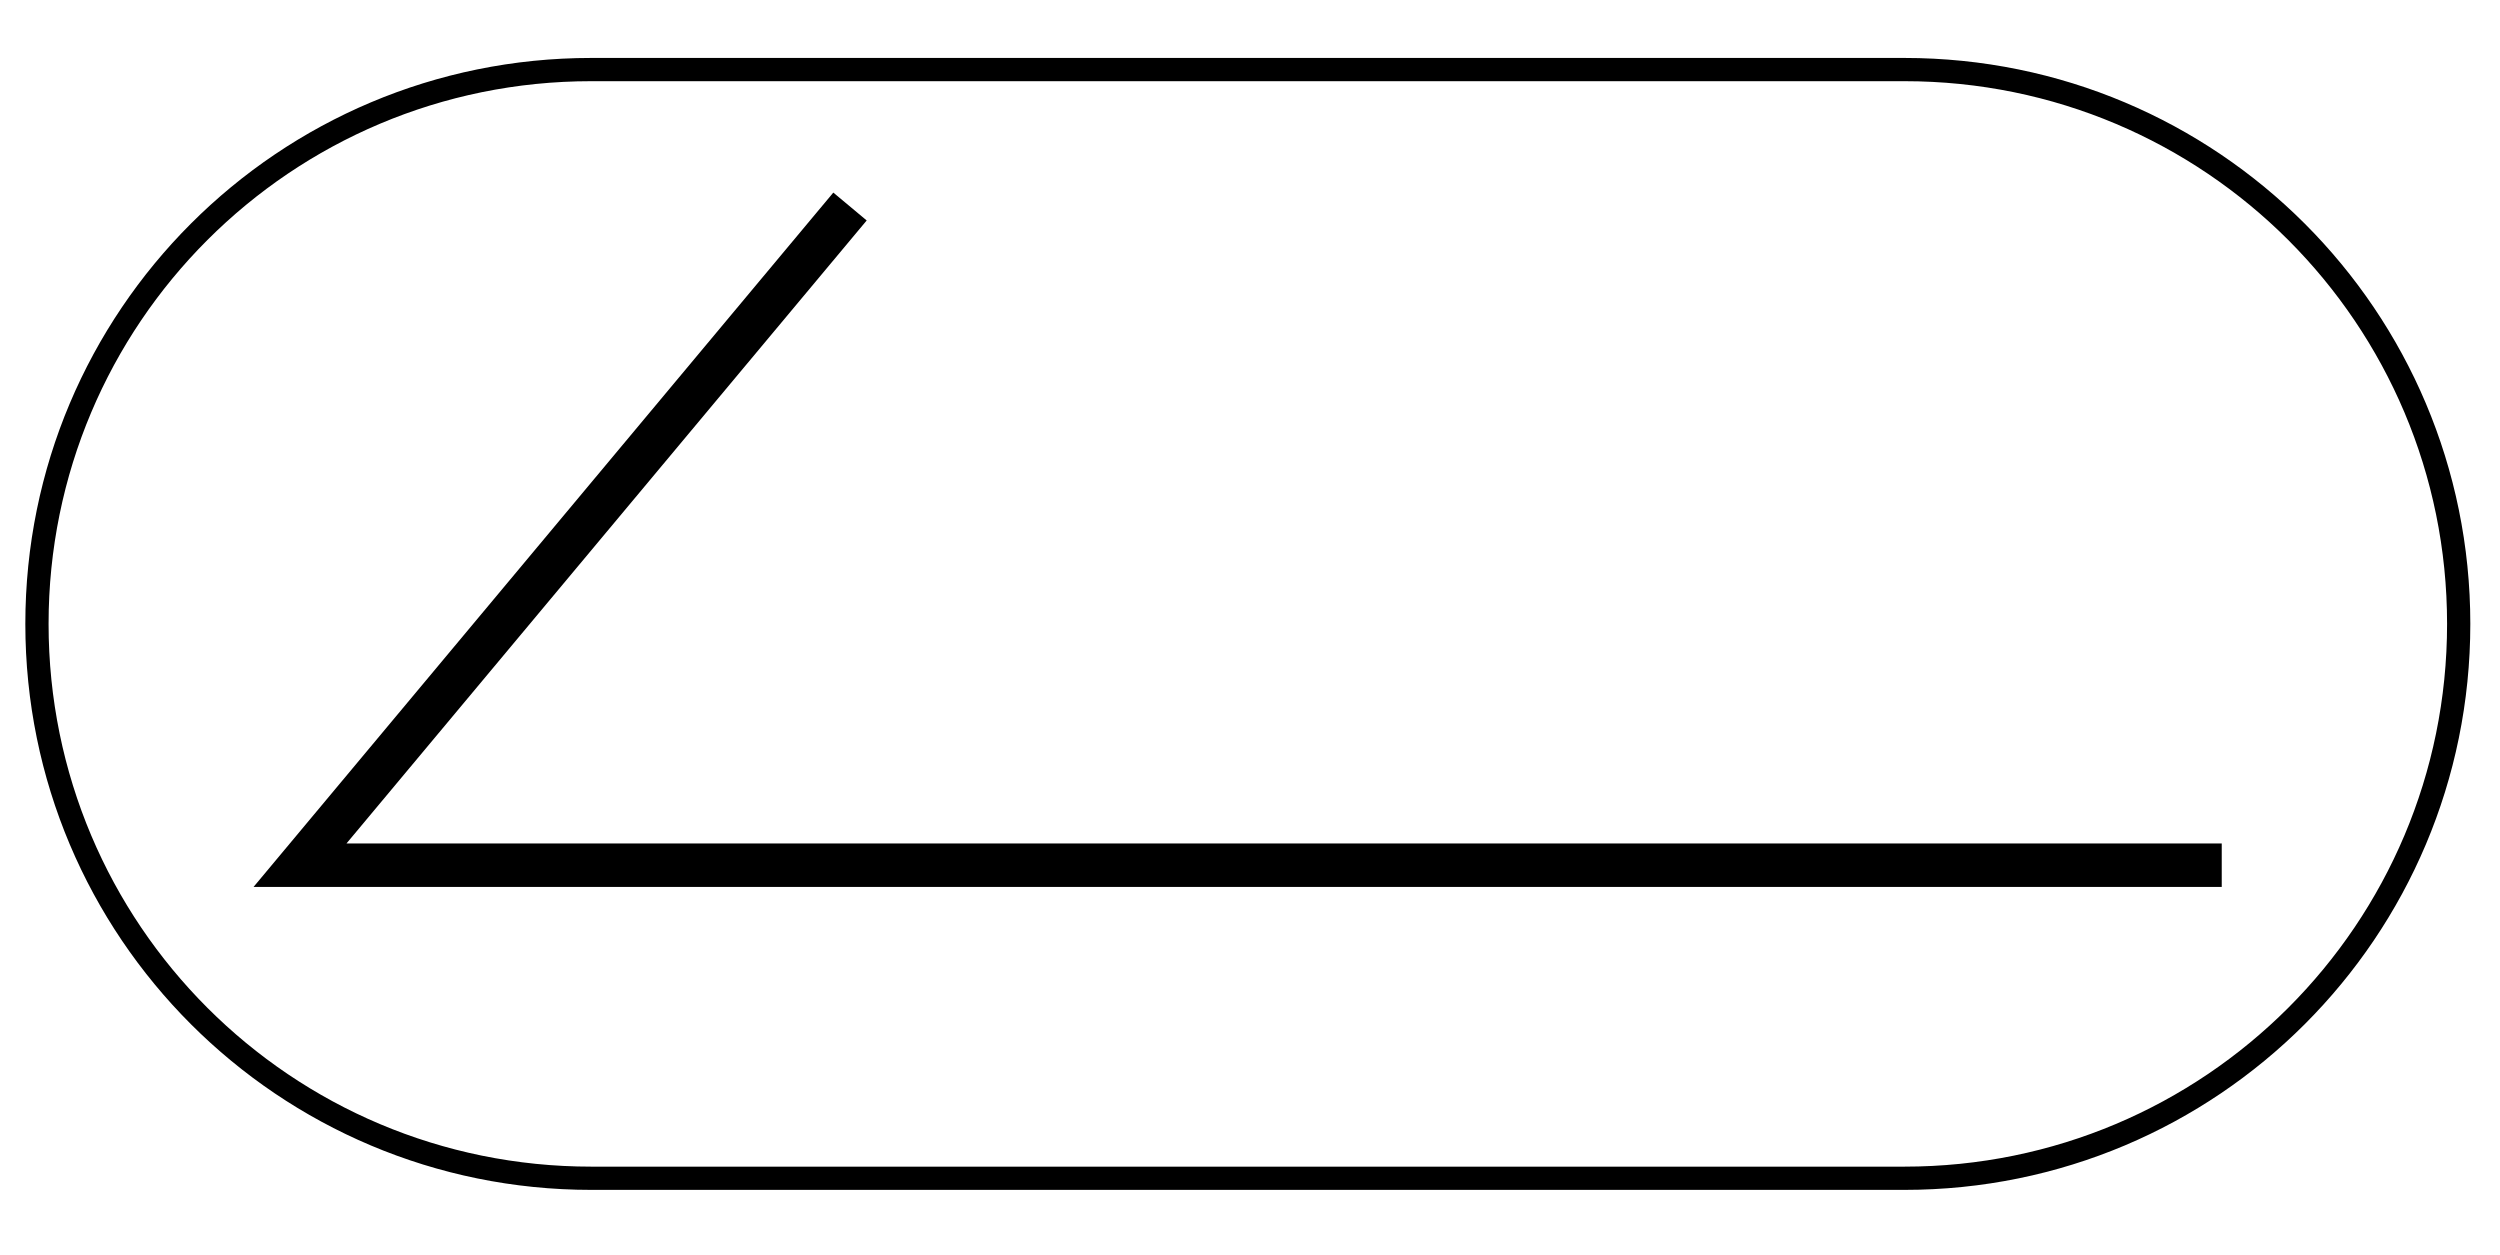
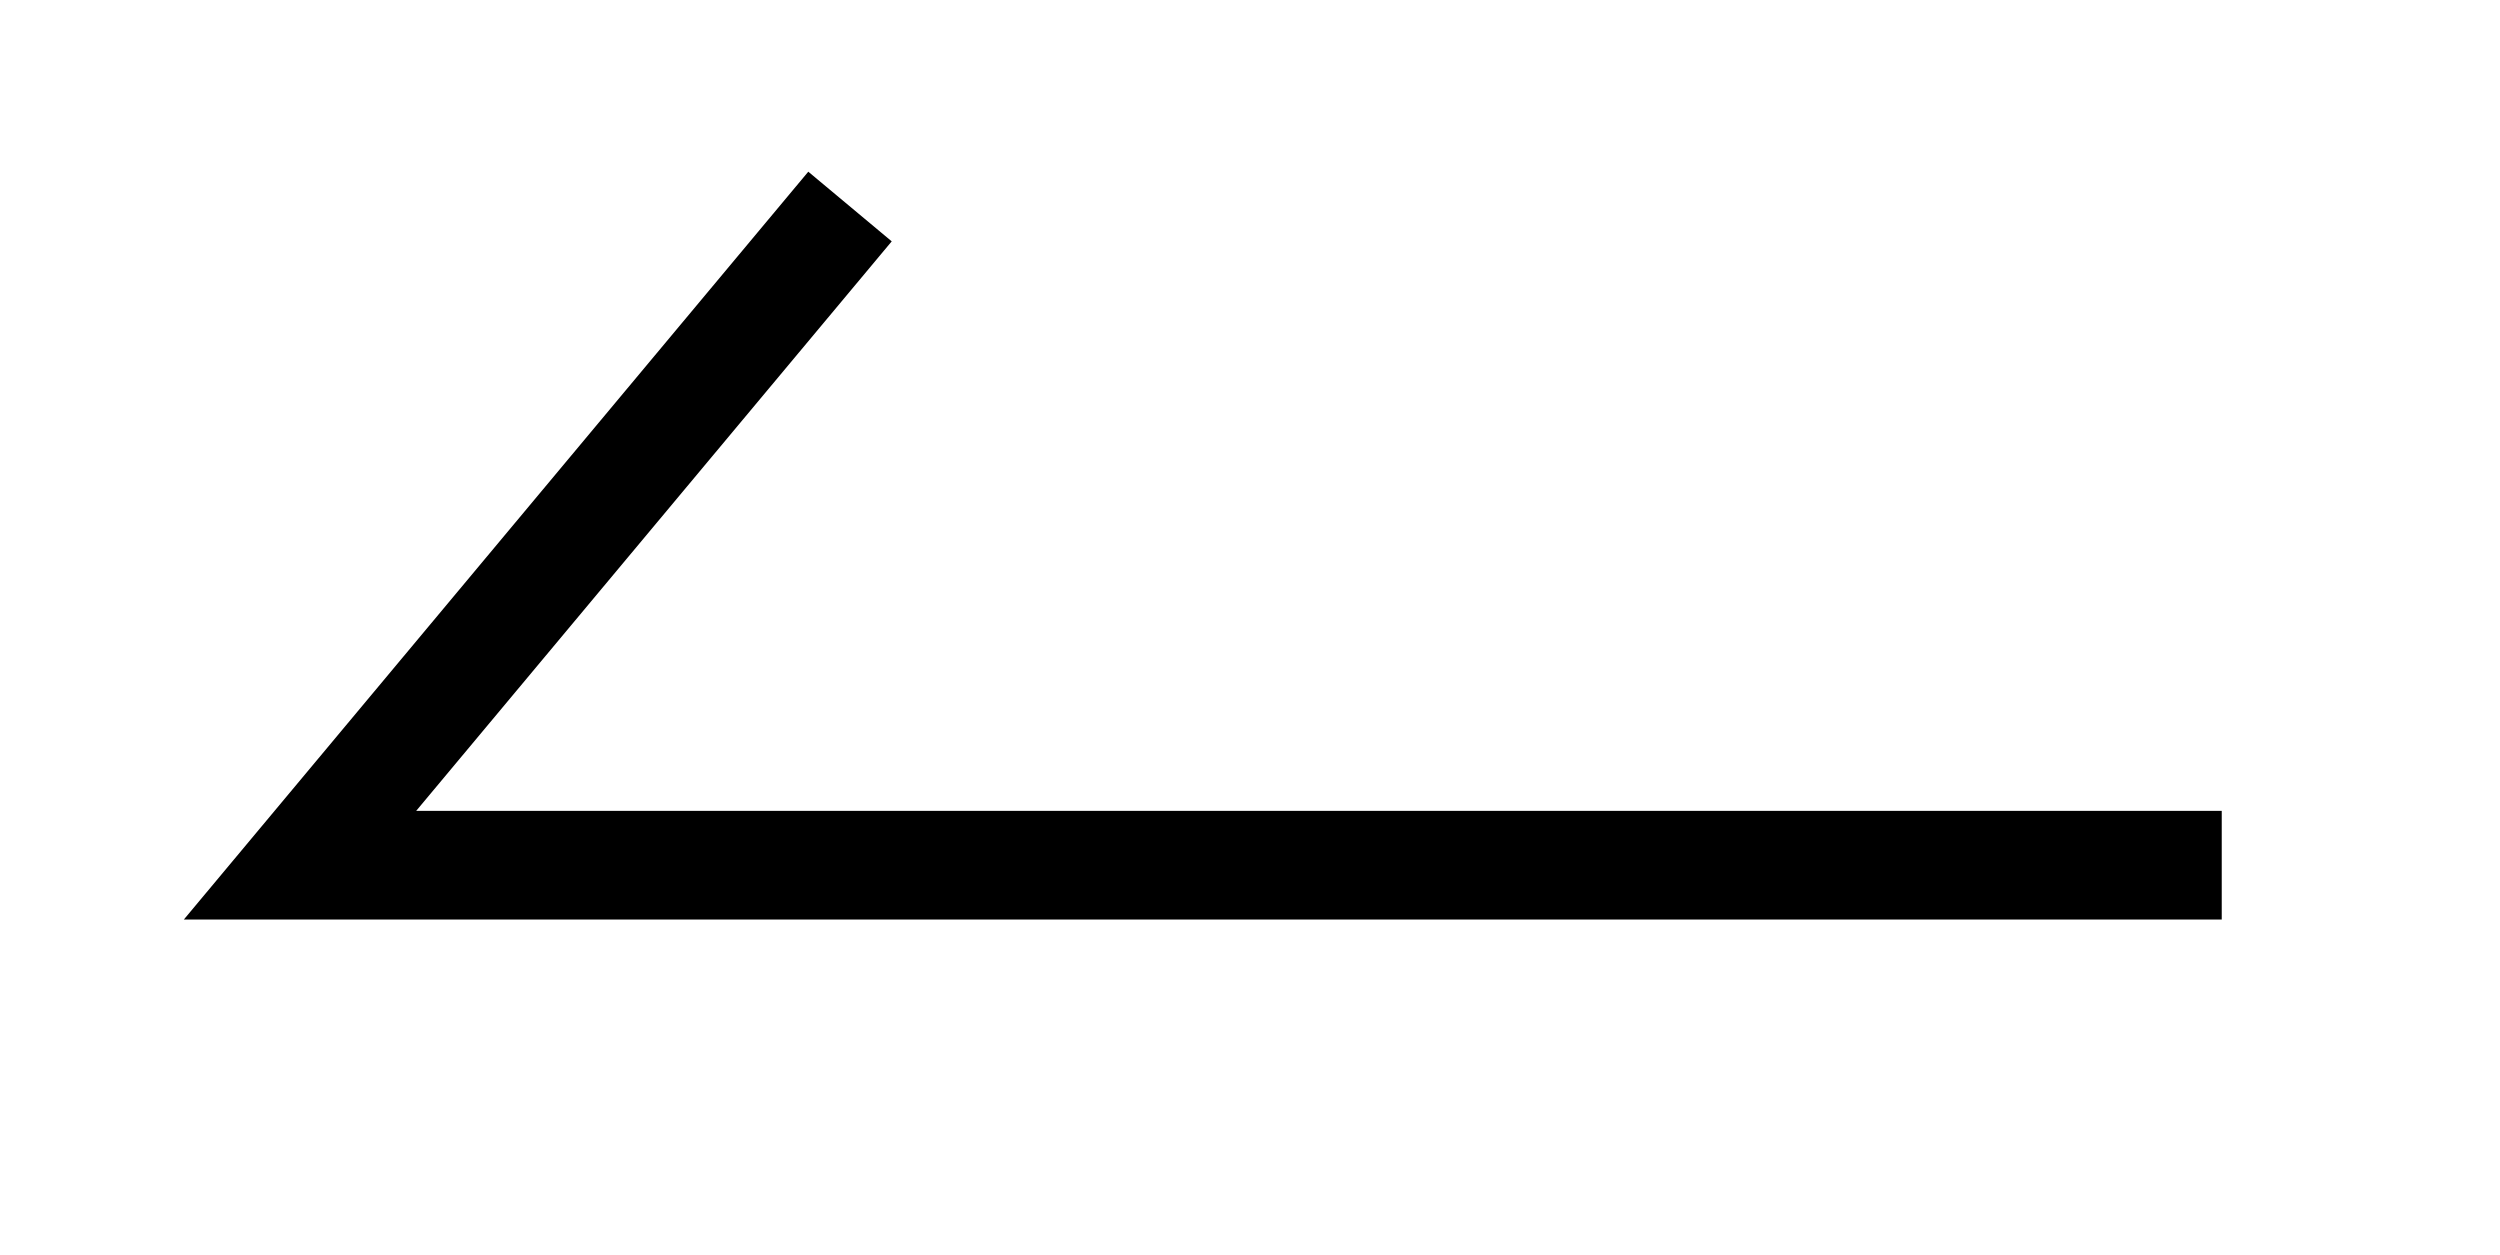
<svg xmlns="http://www.w3.org/2000/svg" version="1.1" id="圖層_1" x="0px" y="0px" viewBox="0 0 115 57.7" style="enable-background:new 0 0 115 57.7;" xml:space="preserve">
  <style type="text/css">
- 	.st0{fill:none;stroke:#000000;stroke-width:2;stroke-miterlimit:10;}
- 	.st1{fill:none;stroke:#000000;stroke-width:1.069;stroke-miterlimit:10;}
+ 	.st0{fill:none;stroke:#000000;stroke-width:5;stroke-miterlimit:10;}
</style>
  <polyline class="st0" points="39.1,9.5 13.8,39.8 102.2,39.8 " />
-   <path class="st1" d="M87.6,54.2H27.2c-14.1,0-25.5-11.4-25.5-25.5v0c0-14.1,11.4-25.5,25.5-25.5h60.4c14.1,0,25.5,11.4,25.5,25.5v0  C113.1,42.8,101.7,54.2,87.6,54.2z" />
</svg>
